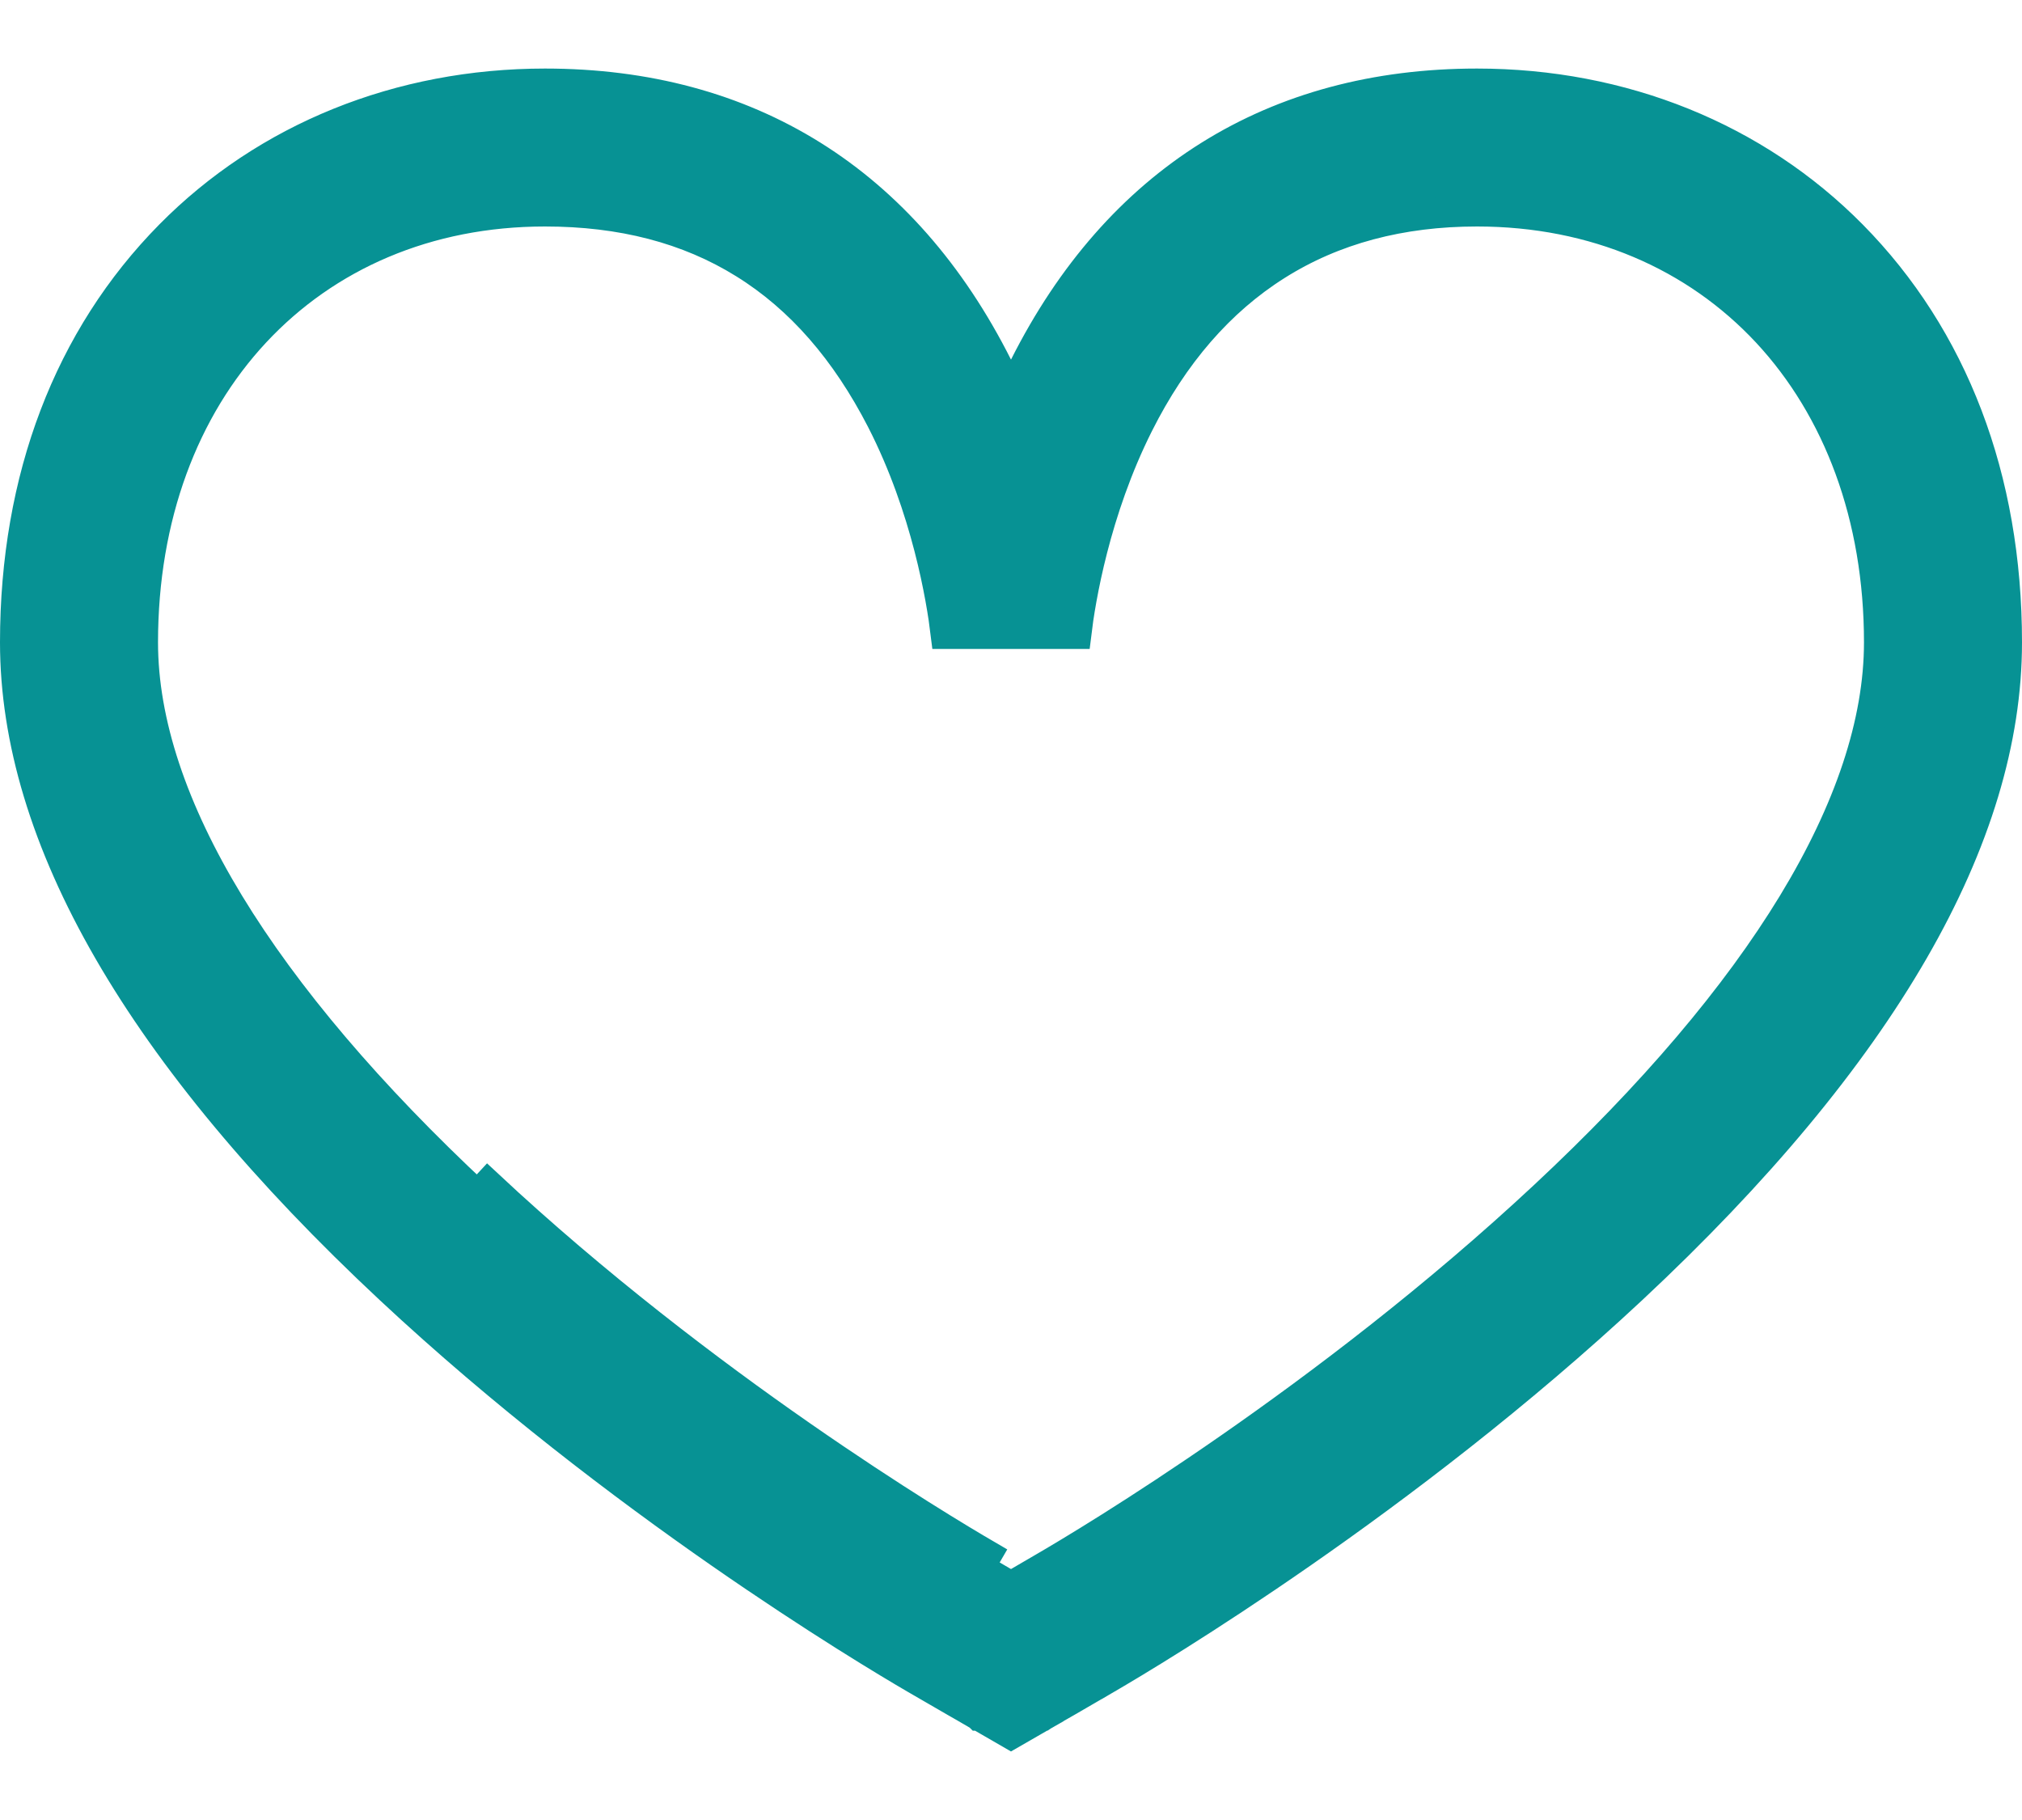
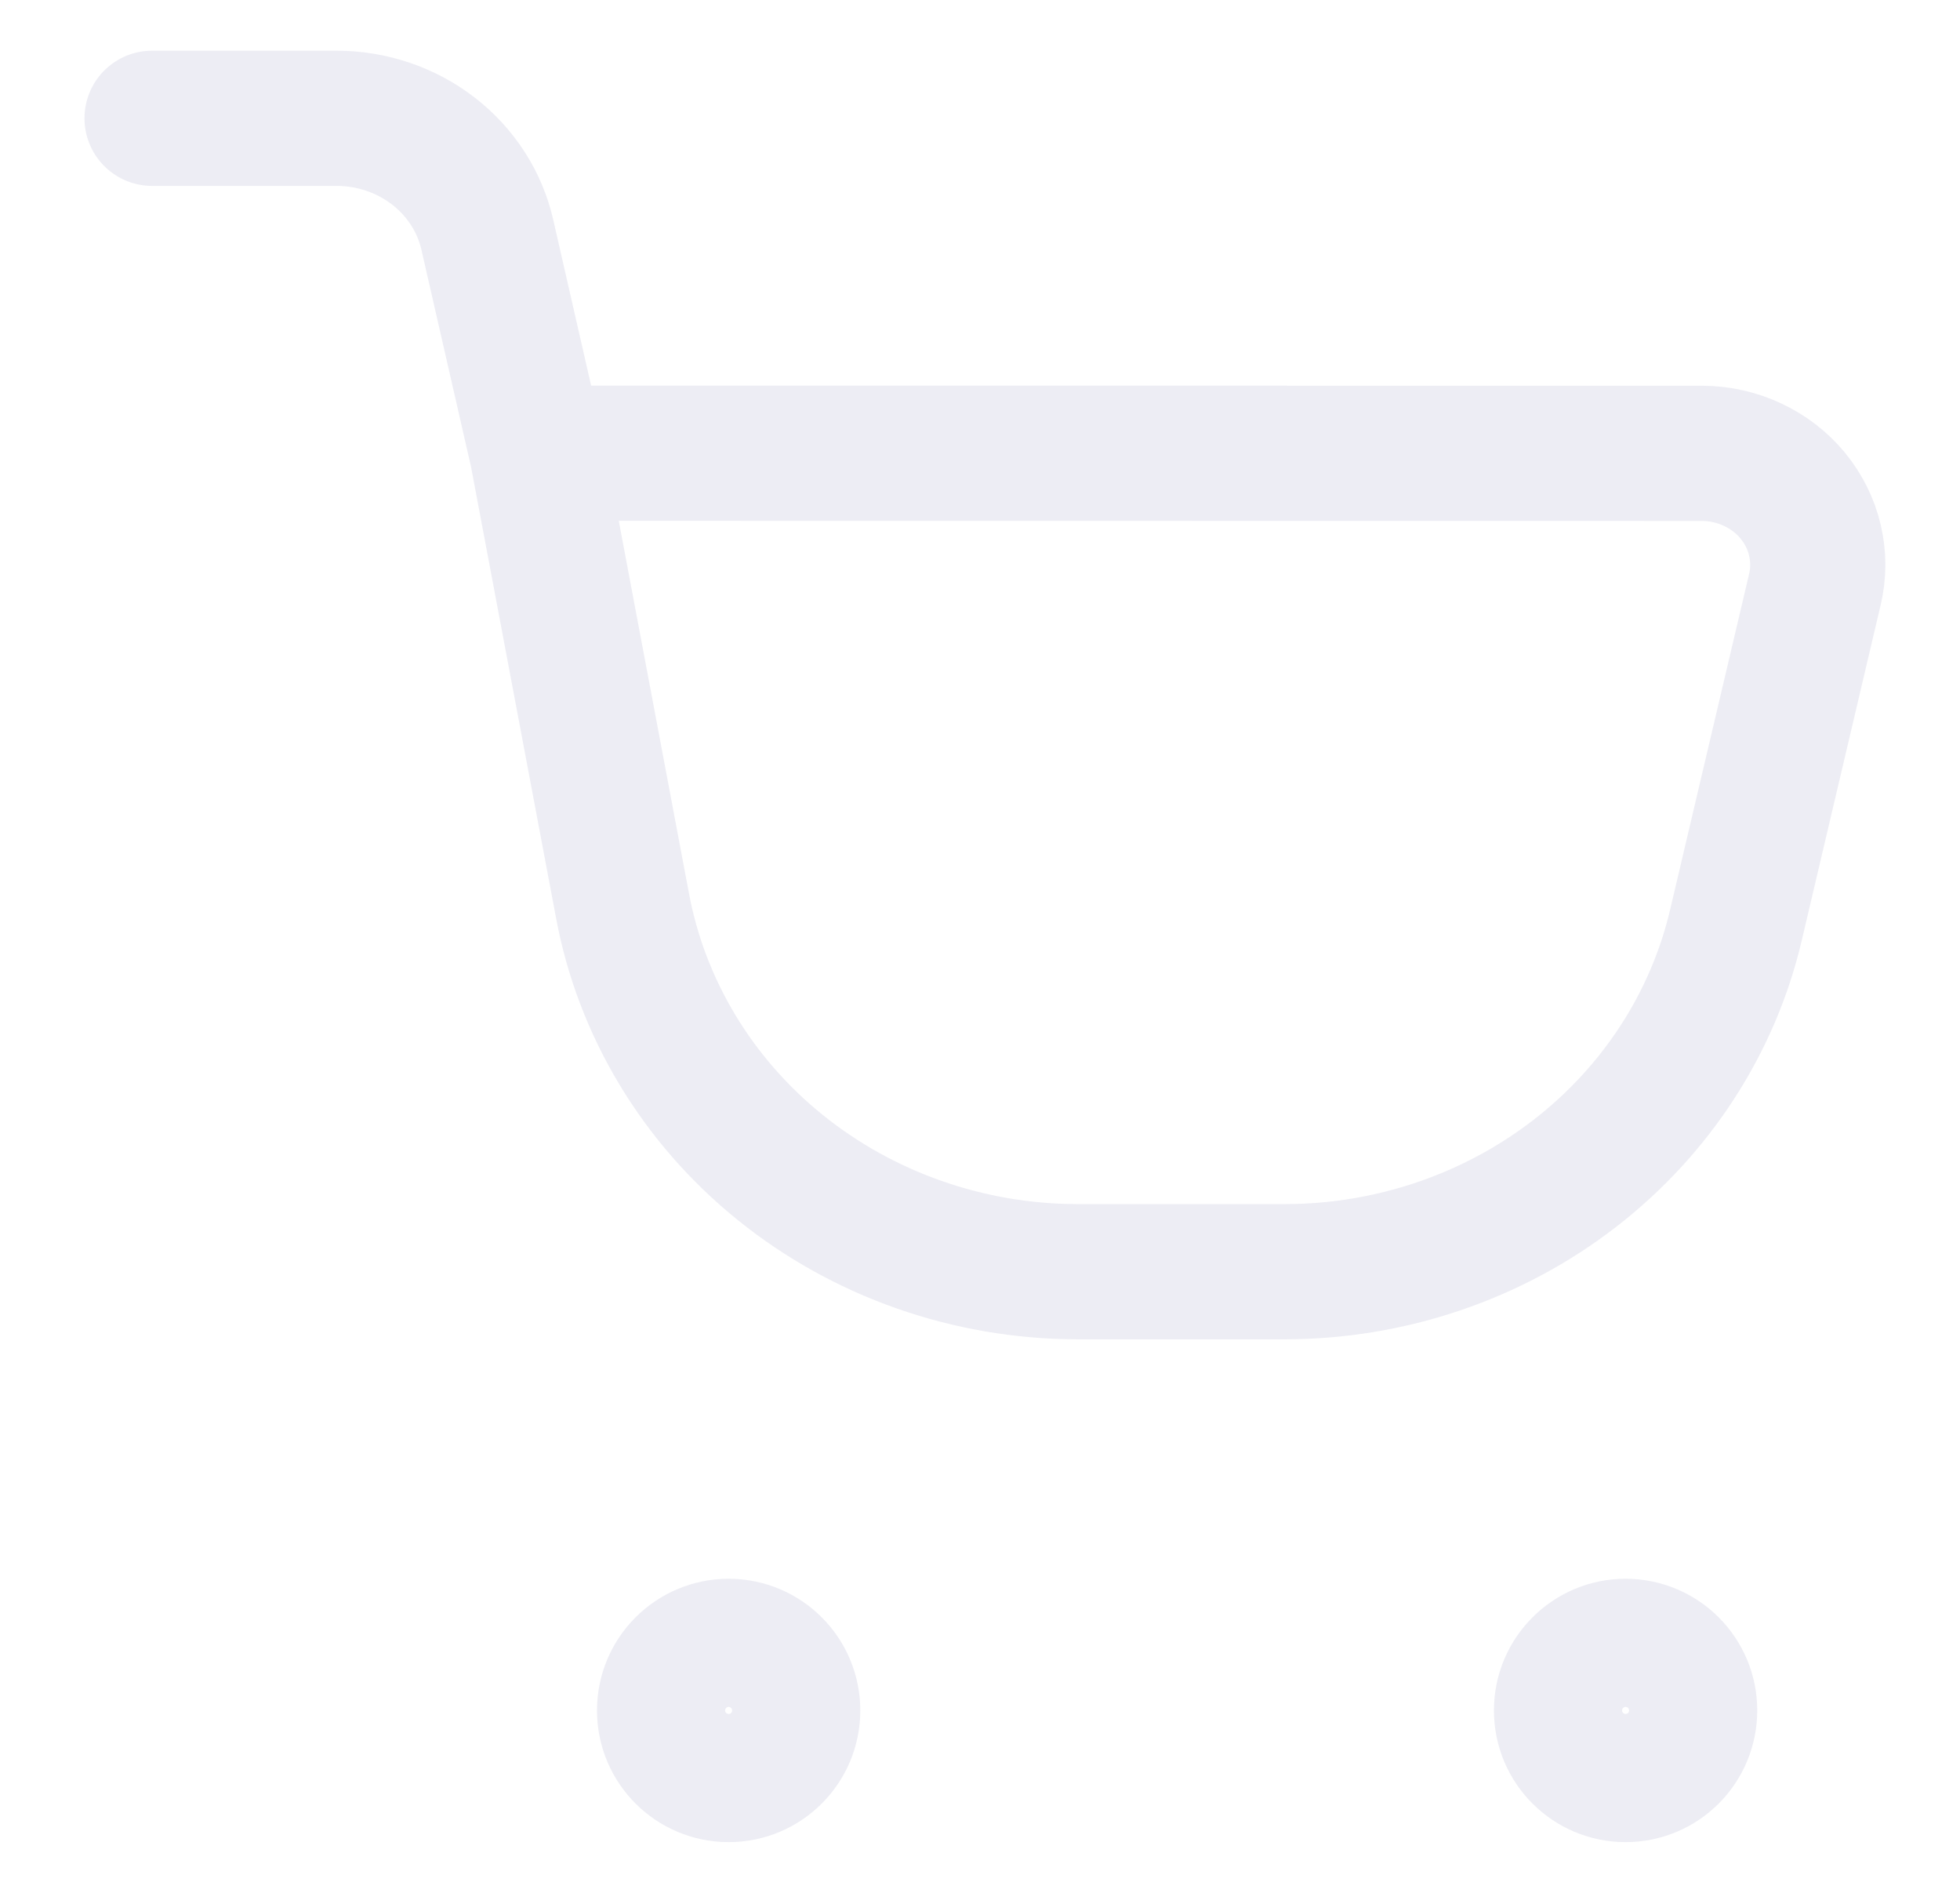
- <svg xmlns="http://www.w3.org/2000/svg" width="20" height="18" viewBox="0 0 20 18" fill="none">
-   <path d="M9.866 3.624L10 3.891L10.134 3.624C11.057 1.79 12.6 0.828 14.609 0.828C16.049 0.828 17.365 1.361 18.318 2.326C19.317 3.338 19.85 4.727 19.85 6.353C19.85 8.28 18.623 10.432 16.139 12.751C13.889 14.85 11.422 16.325 10.951 16.599L11.027 16.728L10.951 16.599C10.853 16.656 10.694 16.748 10.56 16.826L10.387 16.925L10.335 16.956L10.32 16.964L10.317 16.966L10.316 16.966L10.316 16.967L10.316 16.967L10.316 16.967L10.39 17.097L10.316 16.967L10 17.149L9.685 16.967L9.61 17.097L9.685 16.967L9.685 16.967L9.685 16.967L9.684 16.967L9.683 16.966L9.68 16.964L9.665 16.956L9.613 16.925L9.44 16.826C9.306 16.748 9.147 16.656 9.048 16.599C8.578 16.325 6.111 14.851 3.861 12.751C1.377 10.432 0.15 8.28 0.15 6.353C0.15 4.727 0.683 3.338 1.682 2.326C2.635 1.361 3.951 0.828 5.391 0.828C7.401 0.828 8.943 1.79 9.866 3.624ZM10.317 15.507L10.317 15.507C10.769 15.245 13.126 13.836 15.277 11.828C17.417 9.831 18.587 7.937 18.587 6.353C18.587 5.109 18.183 4.043 17.479 3.286C16.773 2.529 15.776 2.09 14.609 2.09C13.855 2.09 13.191 2.266 12.627 2.622C12.063 2.977 11.607 3.505 11.26 4.196C10.828 5.056 10.685 5.934 10.645 6.268H9.355C9.314 5.928 9.168 5.031 8.721 4.157C8.368 3.47 7.919 2.951 7.361 2.605C6.803 2.258 6.147 2.09 5.391 2.09C4.224 2.09 3.227 2.529 2.522 3.286C1.817 4.043 1.413 5.109 1.413 6.353C1.413 7.937 2.583 9.831 4.723 11.828L4.825 11.718C6.964 13.715 9.31 15.117 9.758 15.378L9.683 15.507C9.683 15.507 9.683 15.507 9.683 15.507C9.746 15.544 9.834 15.595 9.925 15.648L10 15.691L10.075 15.648L10.317 15.507Z" fill="#079294" stroke="#079294" stroke-width="0.3" />
+ <svg xmlns="http://www.w3.org/2000/svg" width="29" height="28" viewBox="0 0 29 28" fill="none">
+   <path d="M2.25 1.75H4.98C5.501 1.75 6.007 1.921 6.413 2.235C6.818 2.548 7.1 2.986 7.211 3.475L7.949 6.704M7.949 6.704L9.209 13.389C9.49 14.907 10.318 16.282 11.548 17.273C12.778 18.264 14.332 18.809 15.938 18.812H19.018C20.572 18.809 22.079 18.299 23.291 17.365C24.503 16.431 25.348 15.13 25.687 13.674L26.852 8.723C26.91 8.482 26.91 8.232 26.853 7.991C26.797 7.75 26.684 7.524 26.524 7.33C26.364 7.136 26.16 6.98 25.928 6.872C25.697 6.764 25.443 6.707 25.185 6.706L7.949 6.704Z" stroke="#EDEDF4" stroke-width="2" stroke-linecap="round" />
+   <path d="M10.781 26.25C11.305 26.25 11.729 25.826 11.729 25.302C11.729 24.779 11.305 24.354 10.781 24.354C10.258 24.354 9.833 24.779 9.833 25.302C9.833 25.826 10.258 26.25 10.781 26.25Z" stroke="#EDEDF4" stroke-width="2" />
+   <path d="M24.052 26.25C24.576 26.25 25 25.826 25 25.302C25 24.779 24.576 24.354 24.052 24.354C23.529 24.354 23.104 24.779 23.104 25.302C23.104 25.826 23.529 26.25 24.052 26.25Z" stroke="#EDEDF4" stroke-width="2" />
</svg>
